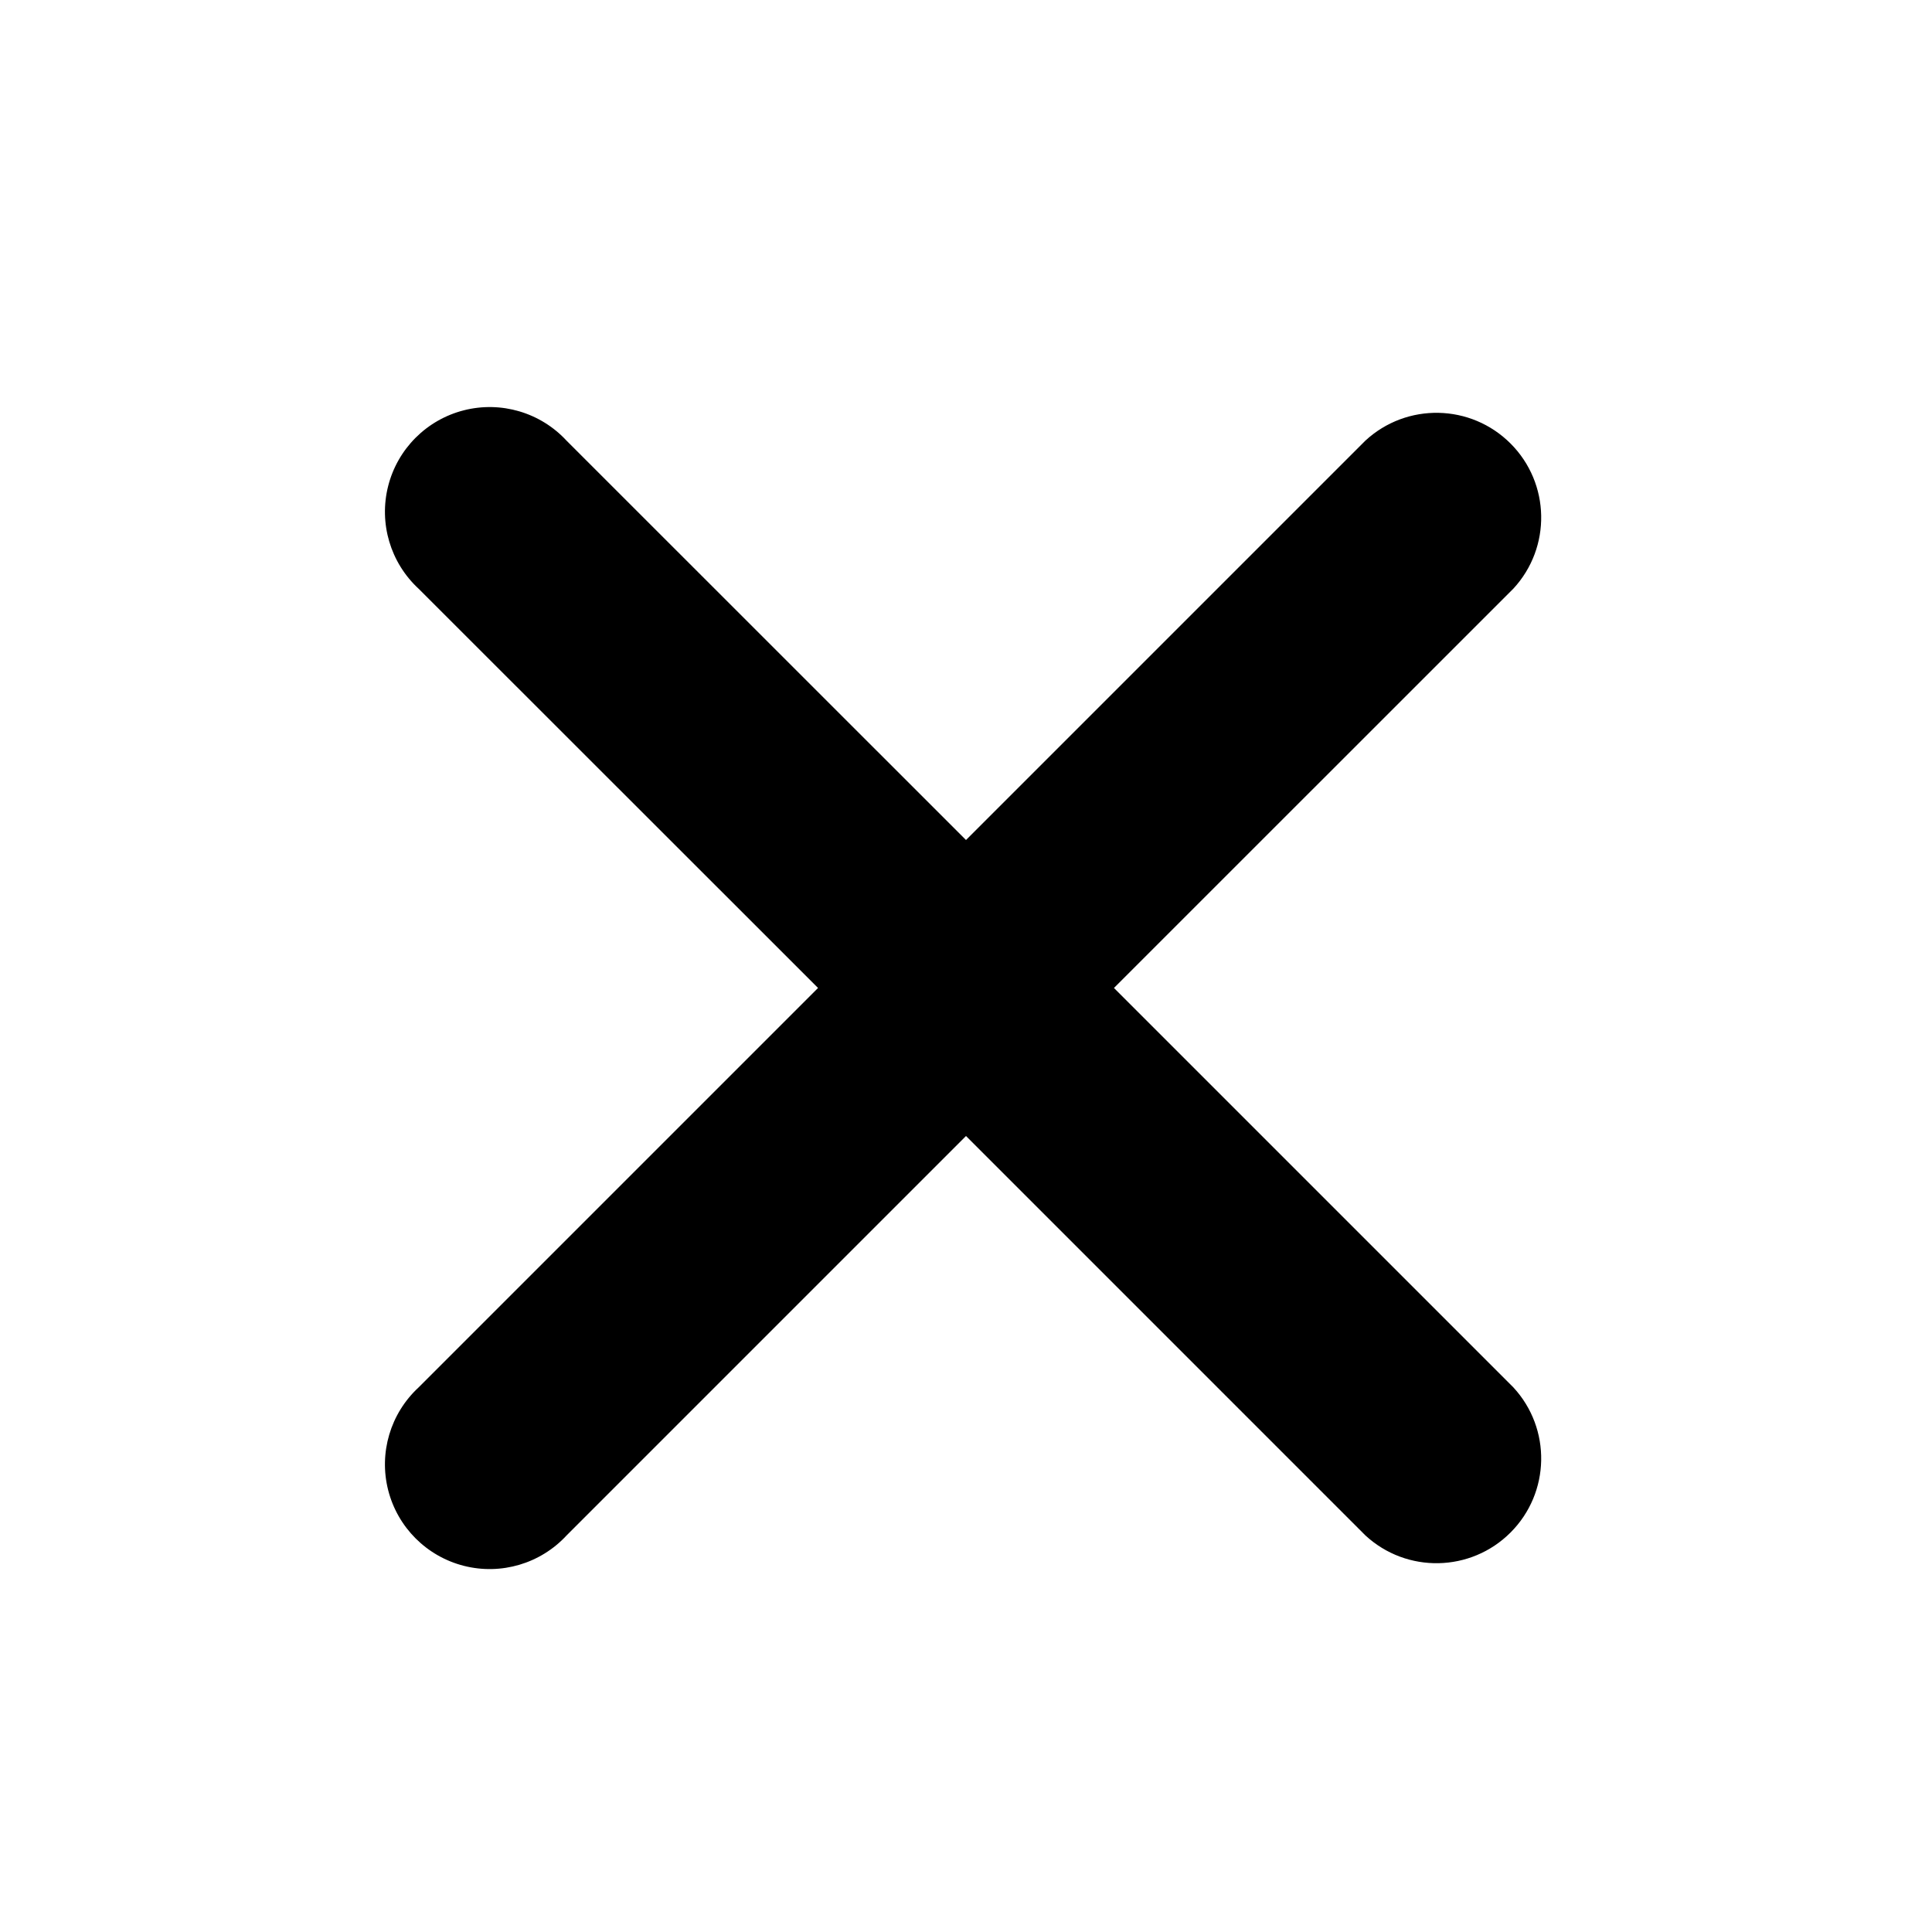
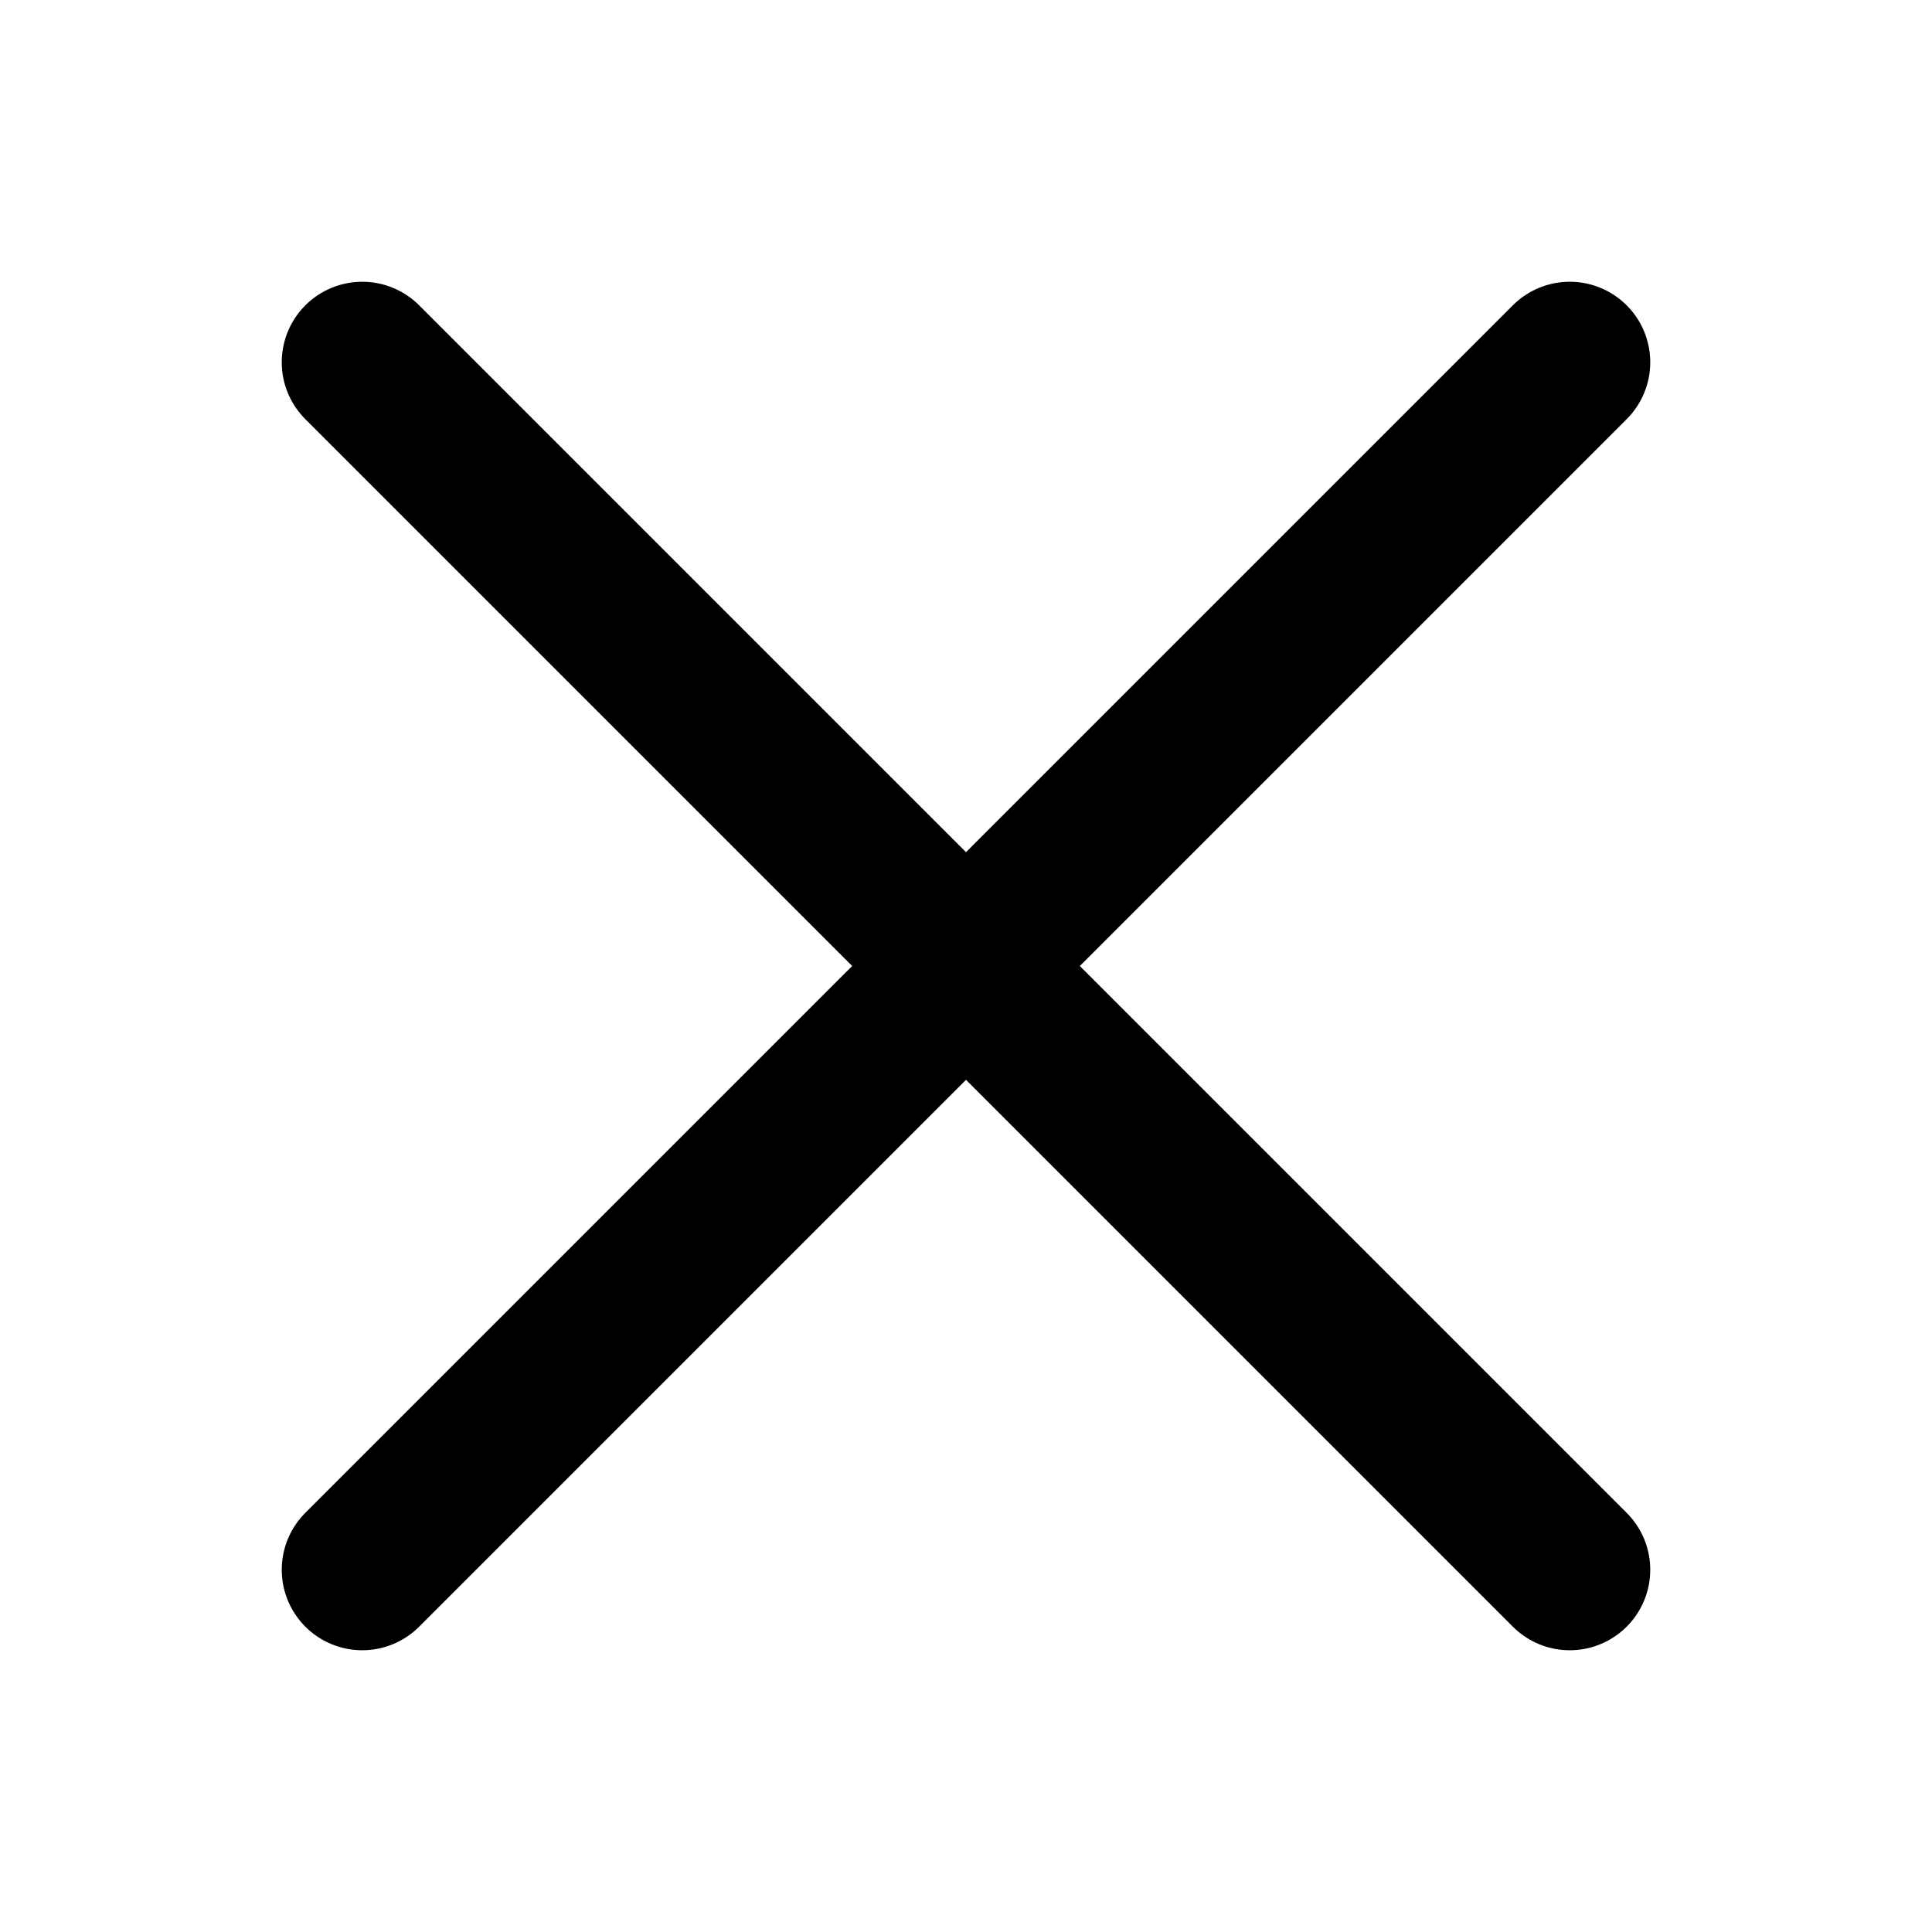
- <svg xmlns="http://www.w3.org/2000/svg" fill="#000000" width="800px" height="800px" viewBox="-3.5 0 19 19" class="cf-icon-svg">
-   <path d="M11.383 13.644A1.03 1.03 0 0 1 9.928 15.1L6 11.172 2.072 15.1a1.03 1.03 0 1 1-1.455-1.456l3.928-3.928L.617 5.79a1.03 1.03 0 1 1 1.455-1.456L6 8.261l3.928-3.928a1.03 1.03 0 0 1 1.455 1.456L7.455 9.716z" />
+ <svg xmlns="http://www.w3.org/2000/svg" width="24px" height="24px" viewBox="0 0 24 24" fill="none">
+   <path d="M4.5 4.5L19.5 19.5M19.5 4.5L4.5 19.5" stroke="#000000" stroke-width="2" stroke-linecap="round" stroke-linejoin="round" />
</svg>
